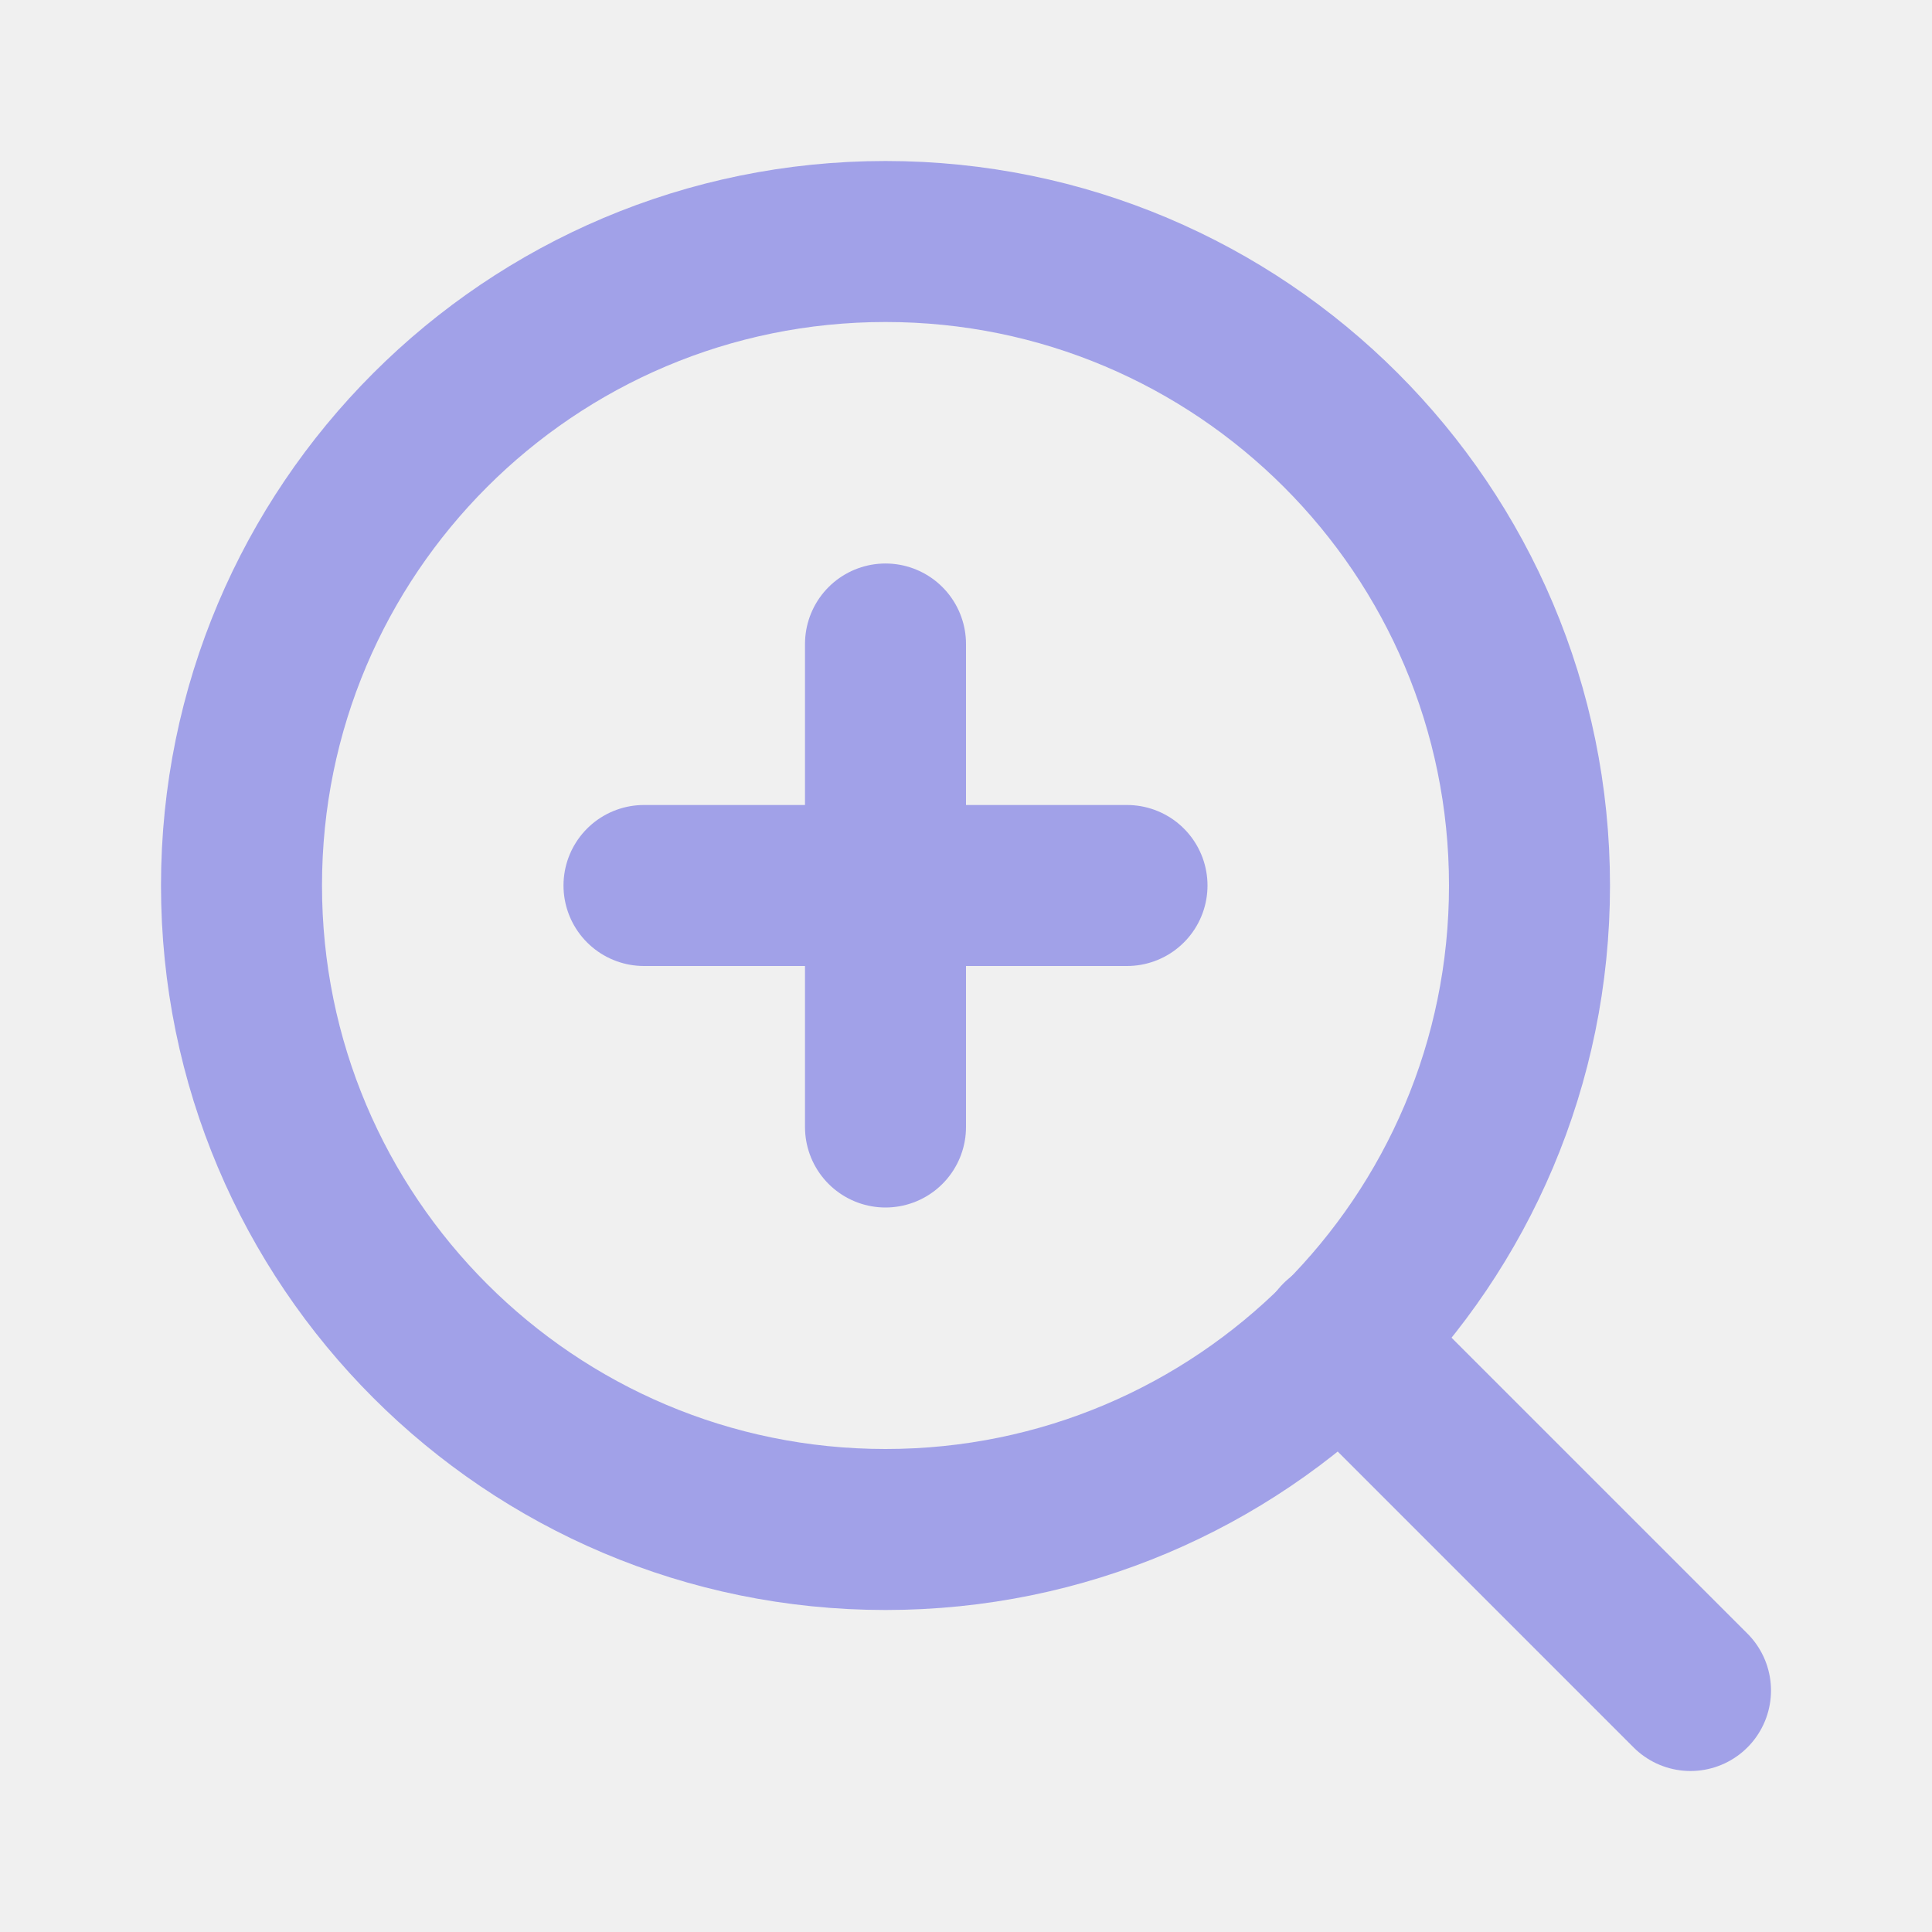
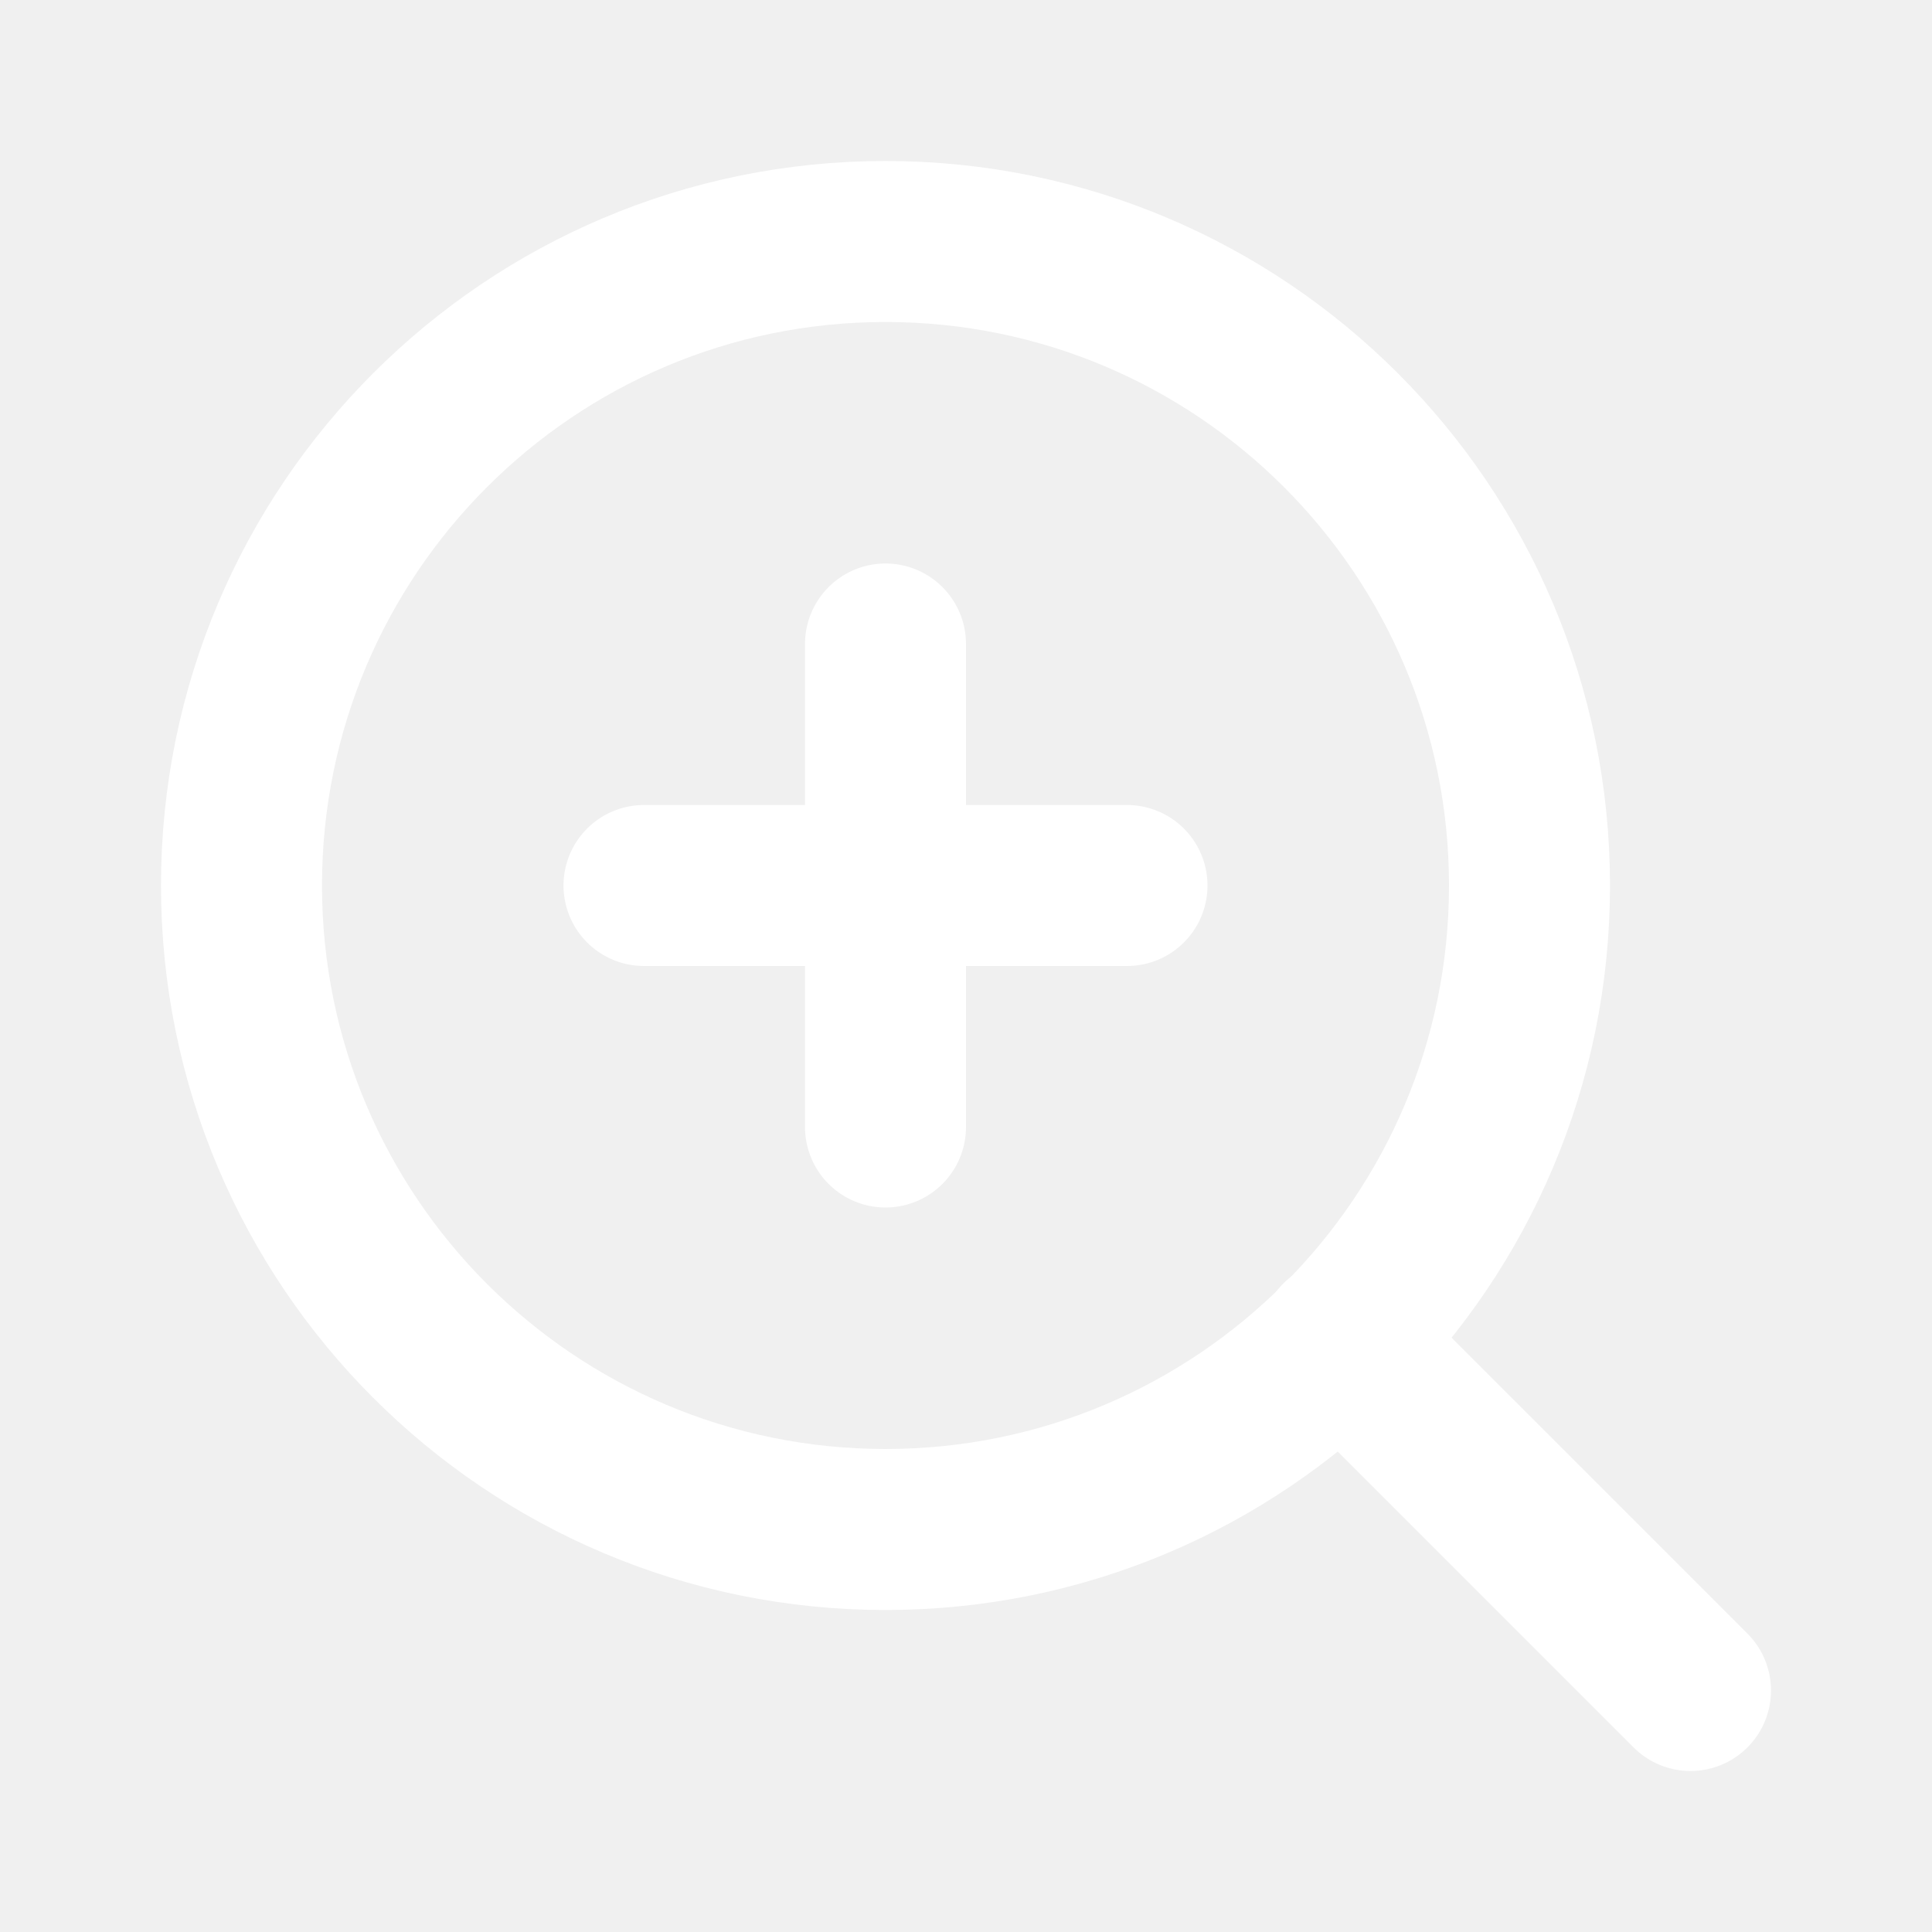
- <svg xmlns="http://www.w3.org/2000/svg" width="24" height="24" viewBox="0 0 24 24" fill="none" stroke="#A1A1E8" stroke-width="2" stroke-linecap="round" stroke-linejoin="round" class="lucide lucide-zoom-in-icon lucide-zoom-in">
+ <svg xmlns="http://www.w3.org/2000/svg" width="24" height="24" viewBox="0 0 24 24" fill="none" stroke="#FFFFFF" stroke-width="2" stroke-linecap="round" stroke-linejoin="round" class="lucide lucide-zoom-in-icon lucide-zoom-in">
  <circle cx="11" cy="11" r="8" />
  <line x1="21" x2="16.65" y1="21" y2="16.65" />
  <line x1="11" x2="11" y1="8" y2="14" />
  <line x1="8" x2="14" y1="11" y2="11" />
</svg>
